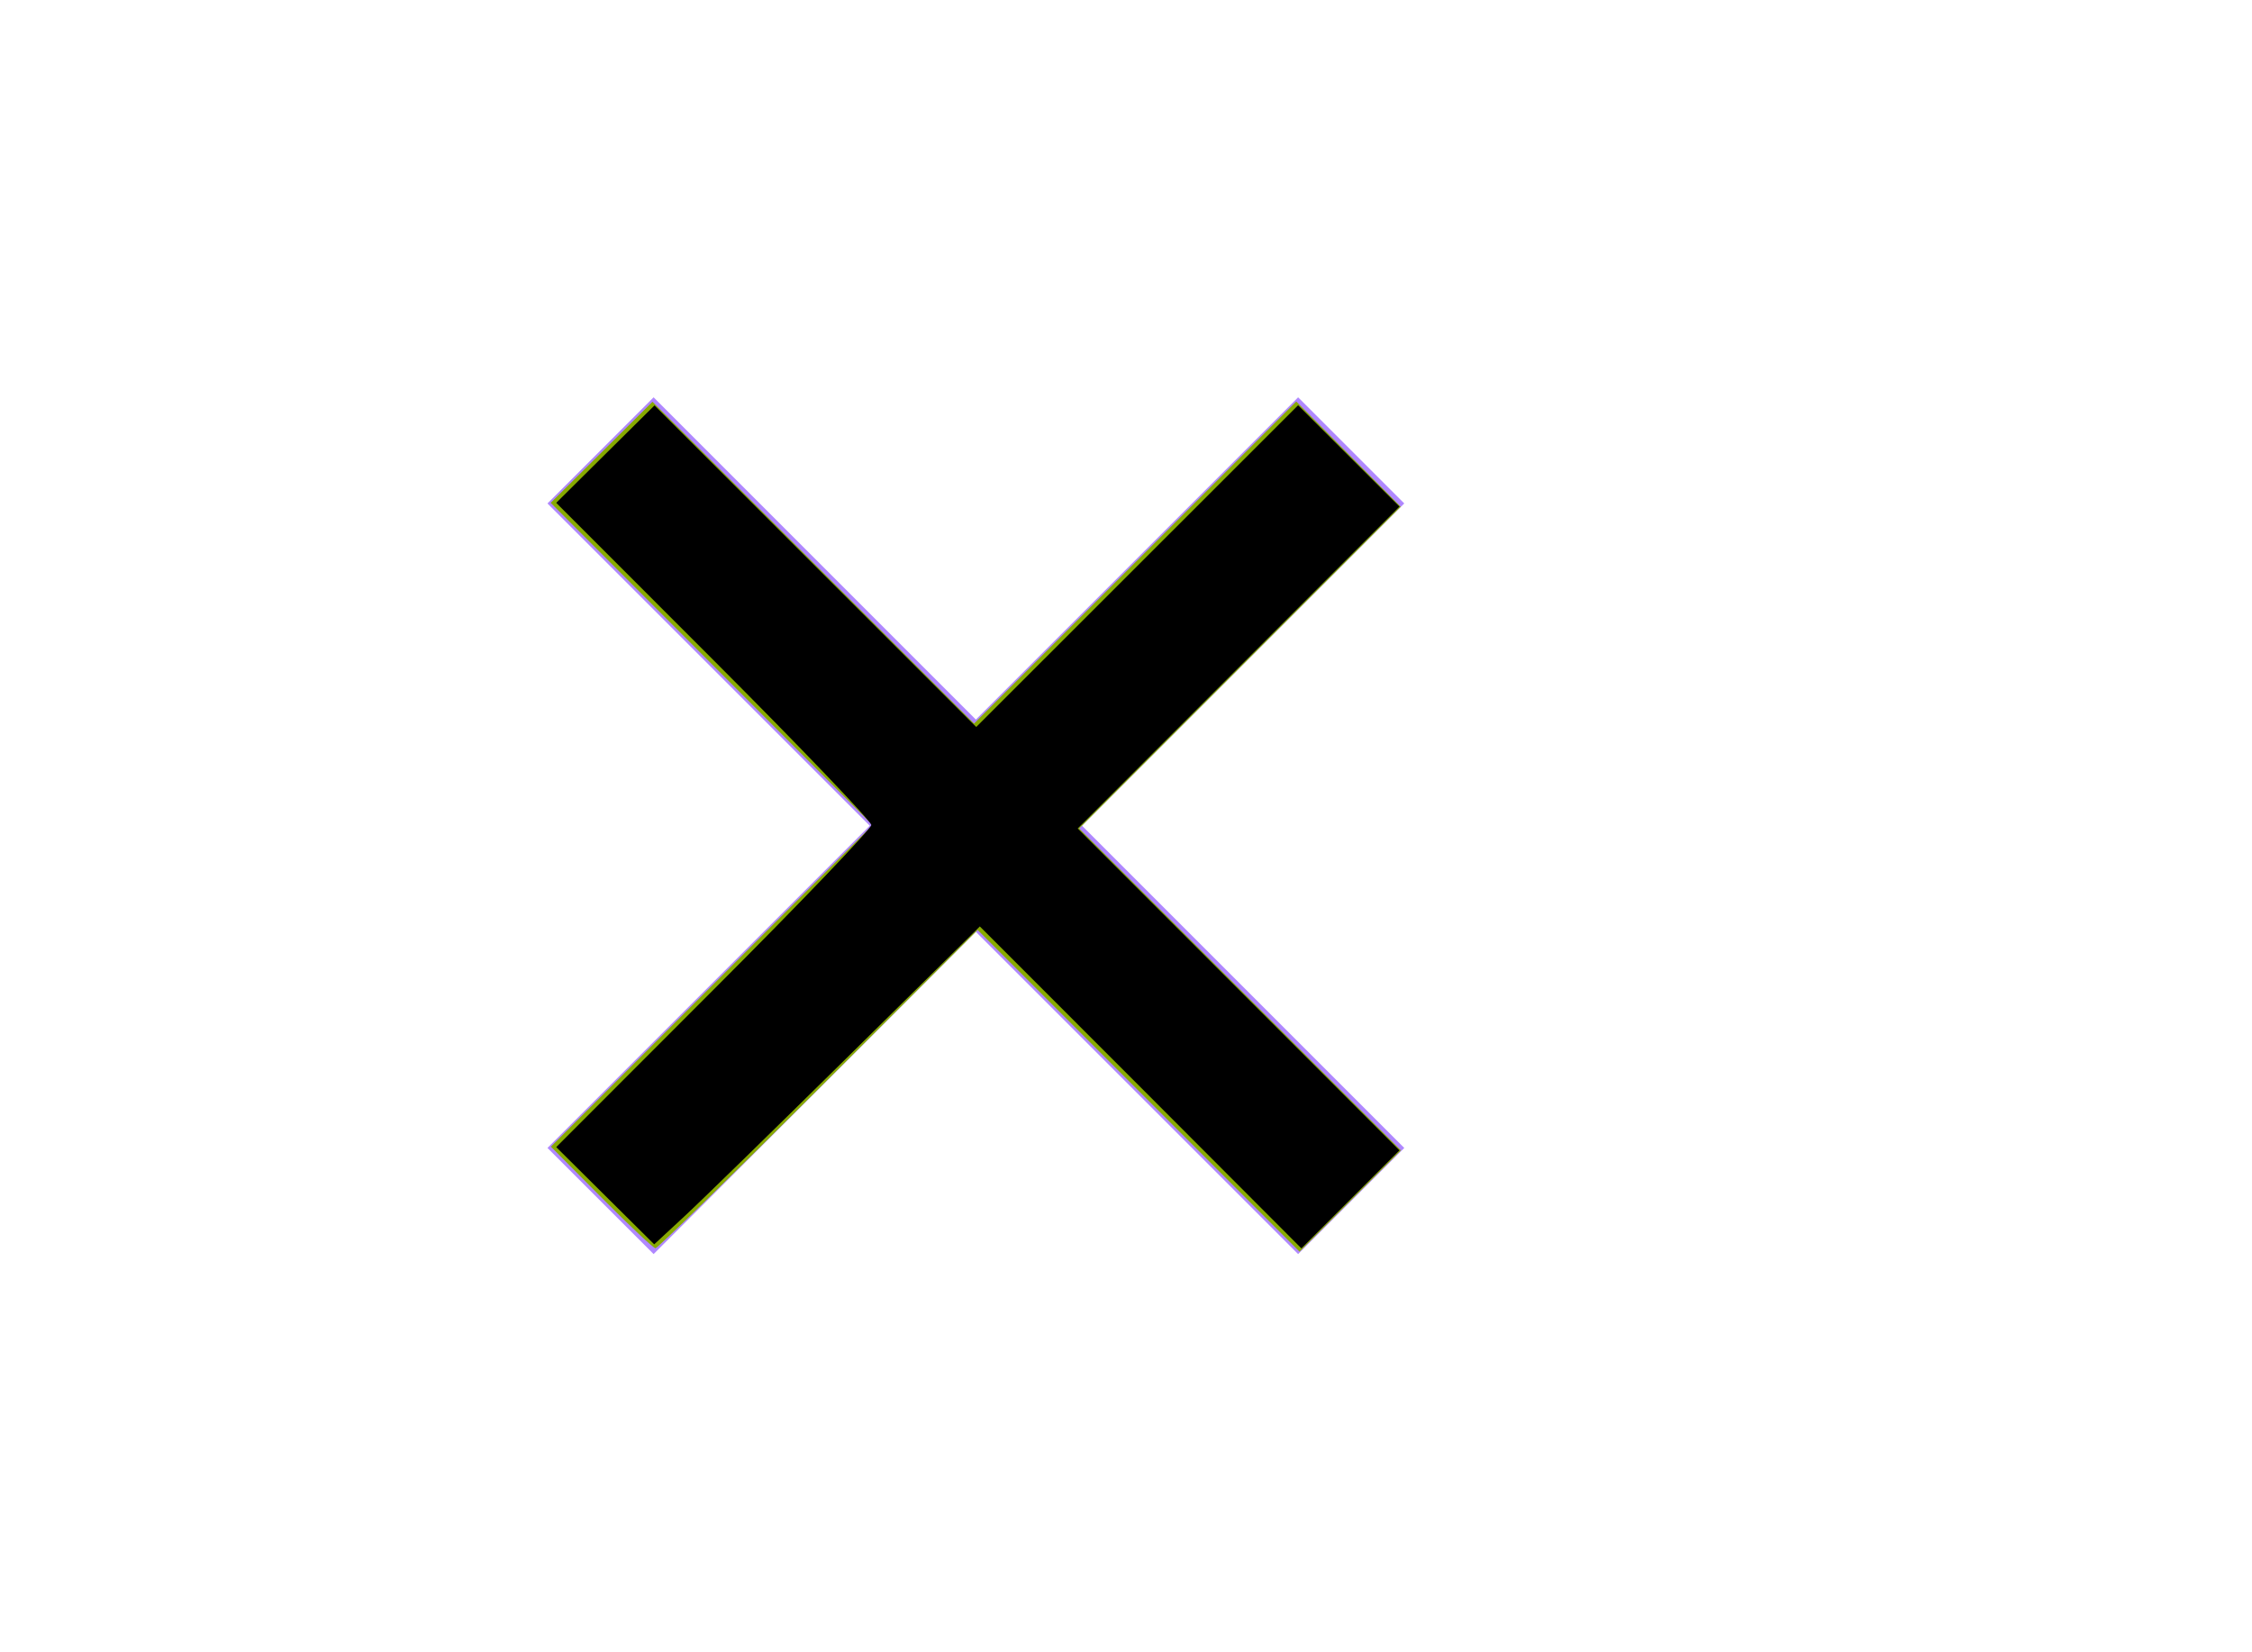
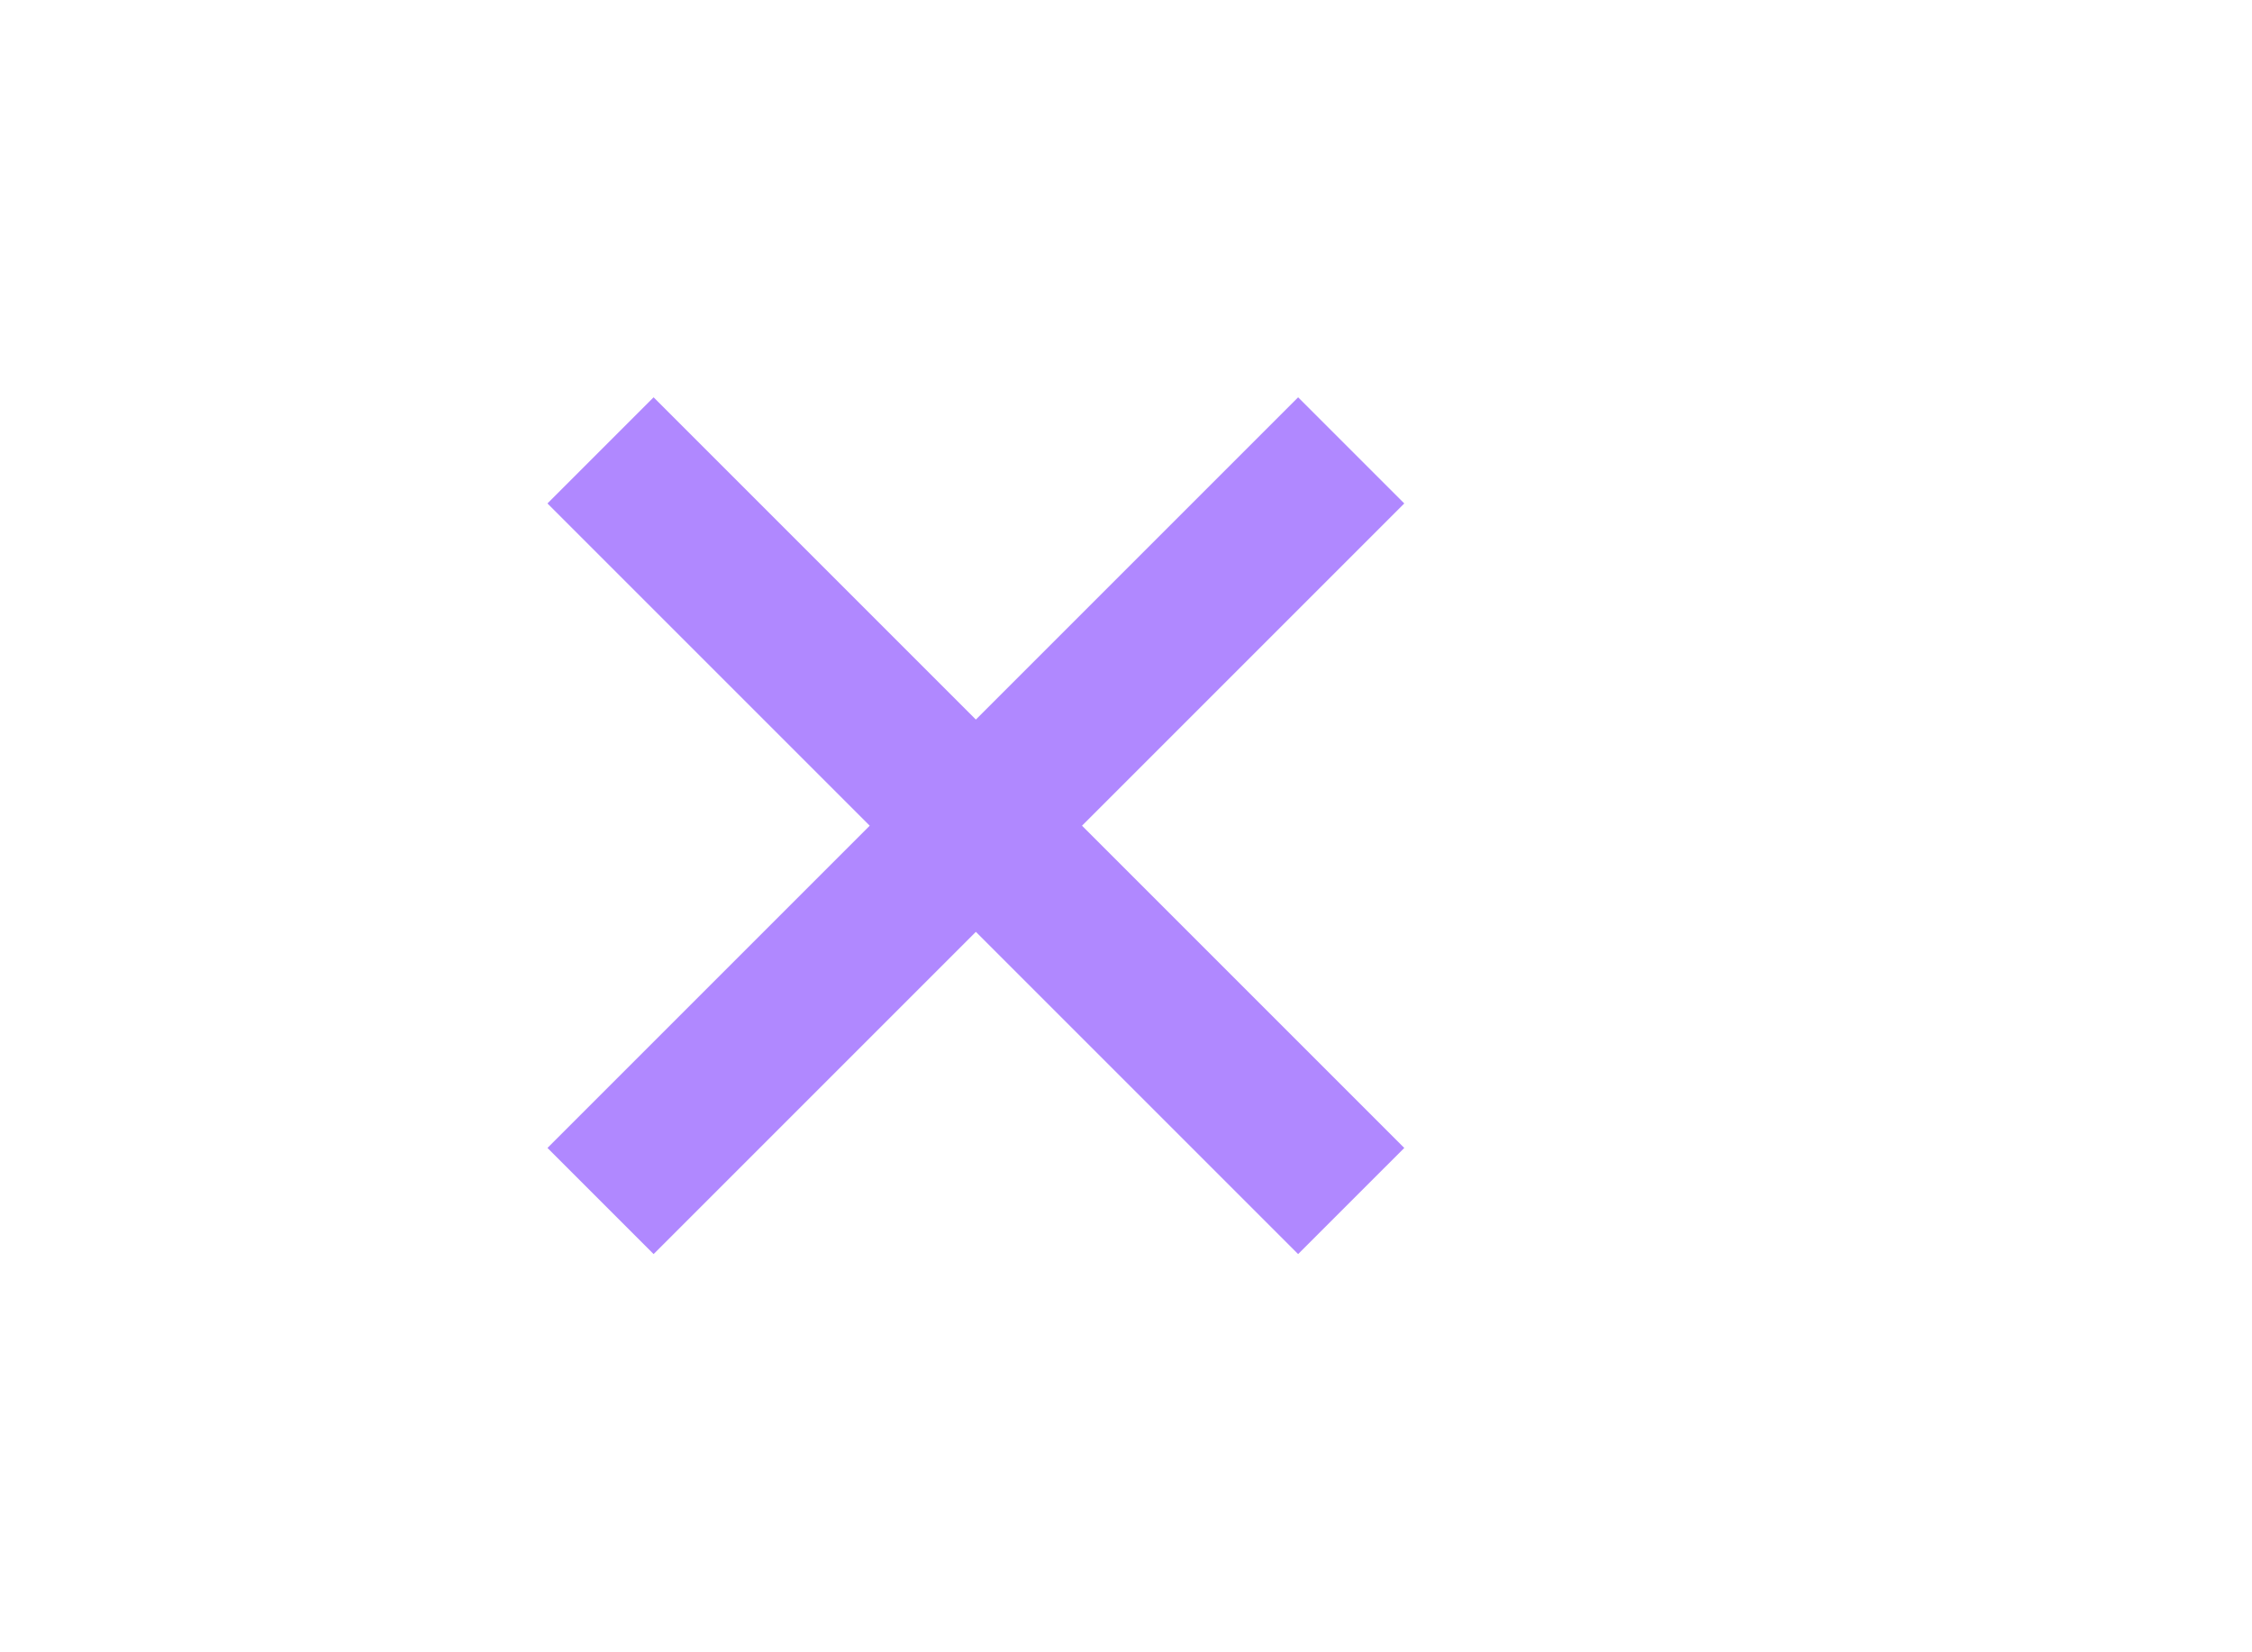
- <svg xmlns="http://www.w3.org/2000/svg" width="30px" height="22px" viewBox="0 0 30 22" version="1.1" id="svg10">
-   <defs id="defs14" />
+ <svg xmlns="http://www.w3.org/2000/svg" width="30px" height="22px" viewBox="0 0 30 22" version="1.1">
  <g id="Clear-Purple" stroke="none" stroke-width="1" fill="none" fill-rule="evenodd">
    <g id="ic-clear-purple" transform="translate(5, 3)">
      <polygon id="Path_18950" fill="#b088ff" points="13.707 3.707 12.293 2.293 8 6.586 3.707 2.293 2.293 3.707 6.586 8 2.293 12.293 3.707 13.707 8 9.414 12.293 13.707 13.707 12.293 9.414 8" />
      <polygon id="Rectangle_4602" points="0 0 16 0 16 16 0 16" />
    </g>
  </g>
-   <path style="fill:#88aa00;stroke-width:0.093" d="M 8.012,15.953 7.339,15.276 9.482,13.134 11.625,10.992 9.481,8.846 7.336,6.699 8.014,6.026 8.692,5.352 10.834,7.496 l 2.142,2.143 2.146,-2.145 2.146,-2.145 0.696,0.701 0.696,0.701 -2.142,2.143 -2.142,2.143 2.143,2.144 2.143,2.144 -0.675,0.675 -0.675,0.675 -2.144,-2.143 -2.144,-2.143 -2.122,2.12 c -1.167,1.166 -2.143,2.12 -2.17,2.12 -0.027,0 -0.351,-0.305 -0.721,-0.677 z" id="path823" />
-   <path style="fill:#000000;stroke-width:0.093" d="M 15.196,14.486 13.053,12.342 11.281,14.092 C 10.307,15.054 9.331,16.007 9.112,16.209 L 8.715,16.577 8.063,15.93 7.41,15.282 9.508,13.182 C 10.663,12.027 11.607,11.041 11.607,10.991 c 0,-0.05 -0.944,-1.037 -2.098,-2.192 L 7.41,6.699 8.064,6.05 8.719,5.401 l 2.143,2.142 2.143,2.142 2.144,-2.143 2.144,-2.143 0.675,0.675 0.675,0.675 -2.143,2.144 -2.143,2.144 2.143,2.144 2.143,2.144 -0.653,0.653 -0.653,0.653 z" id="path818" />
</svg>
